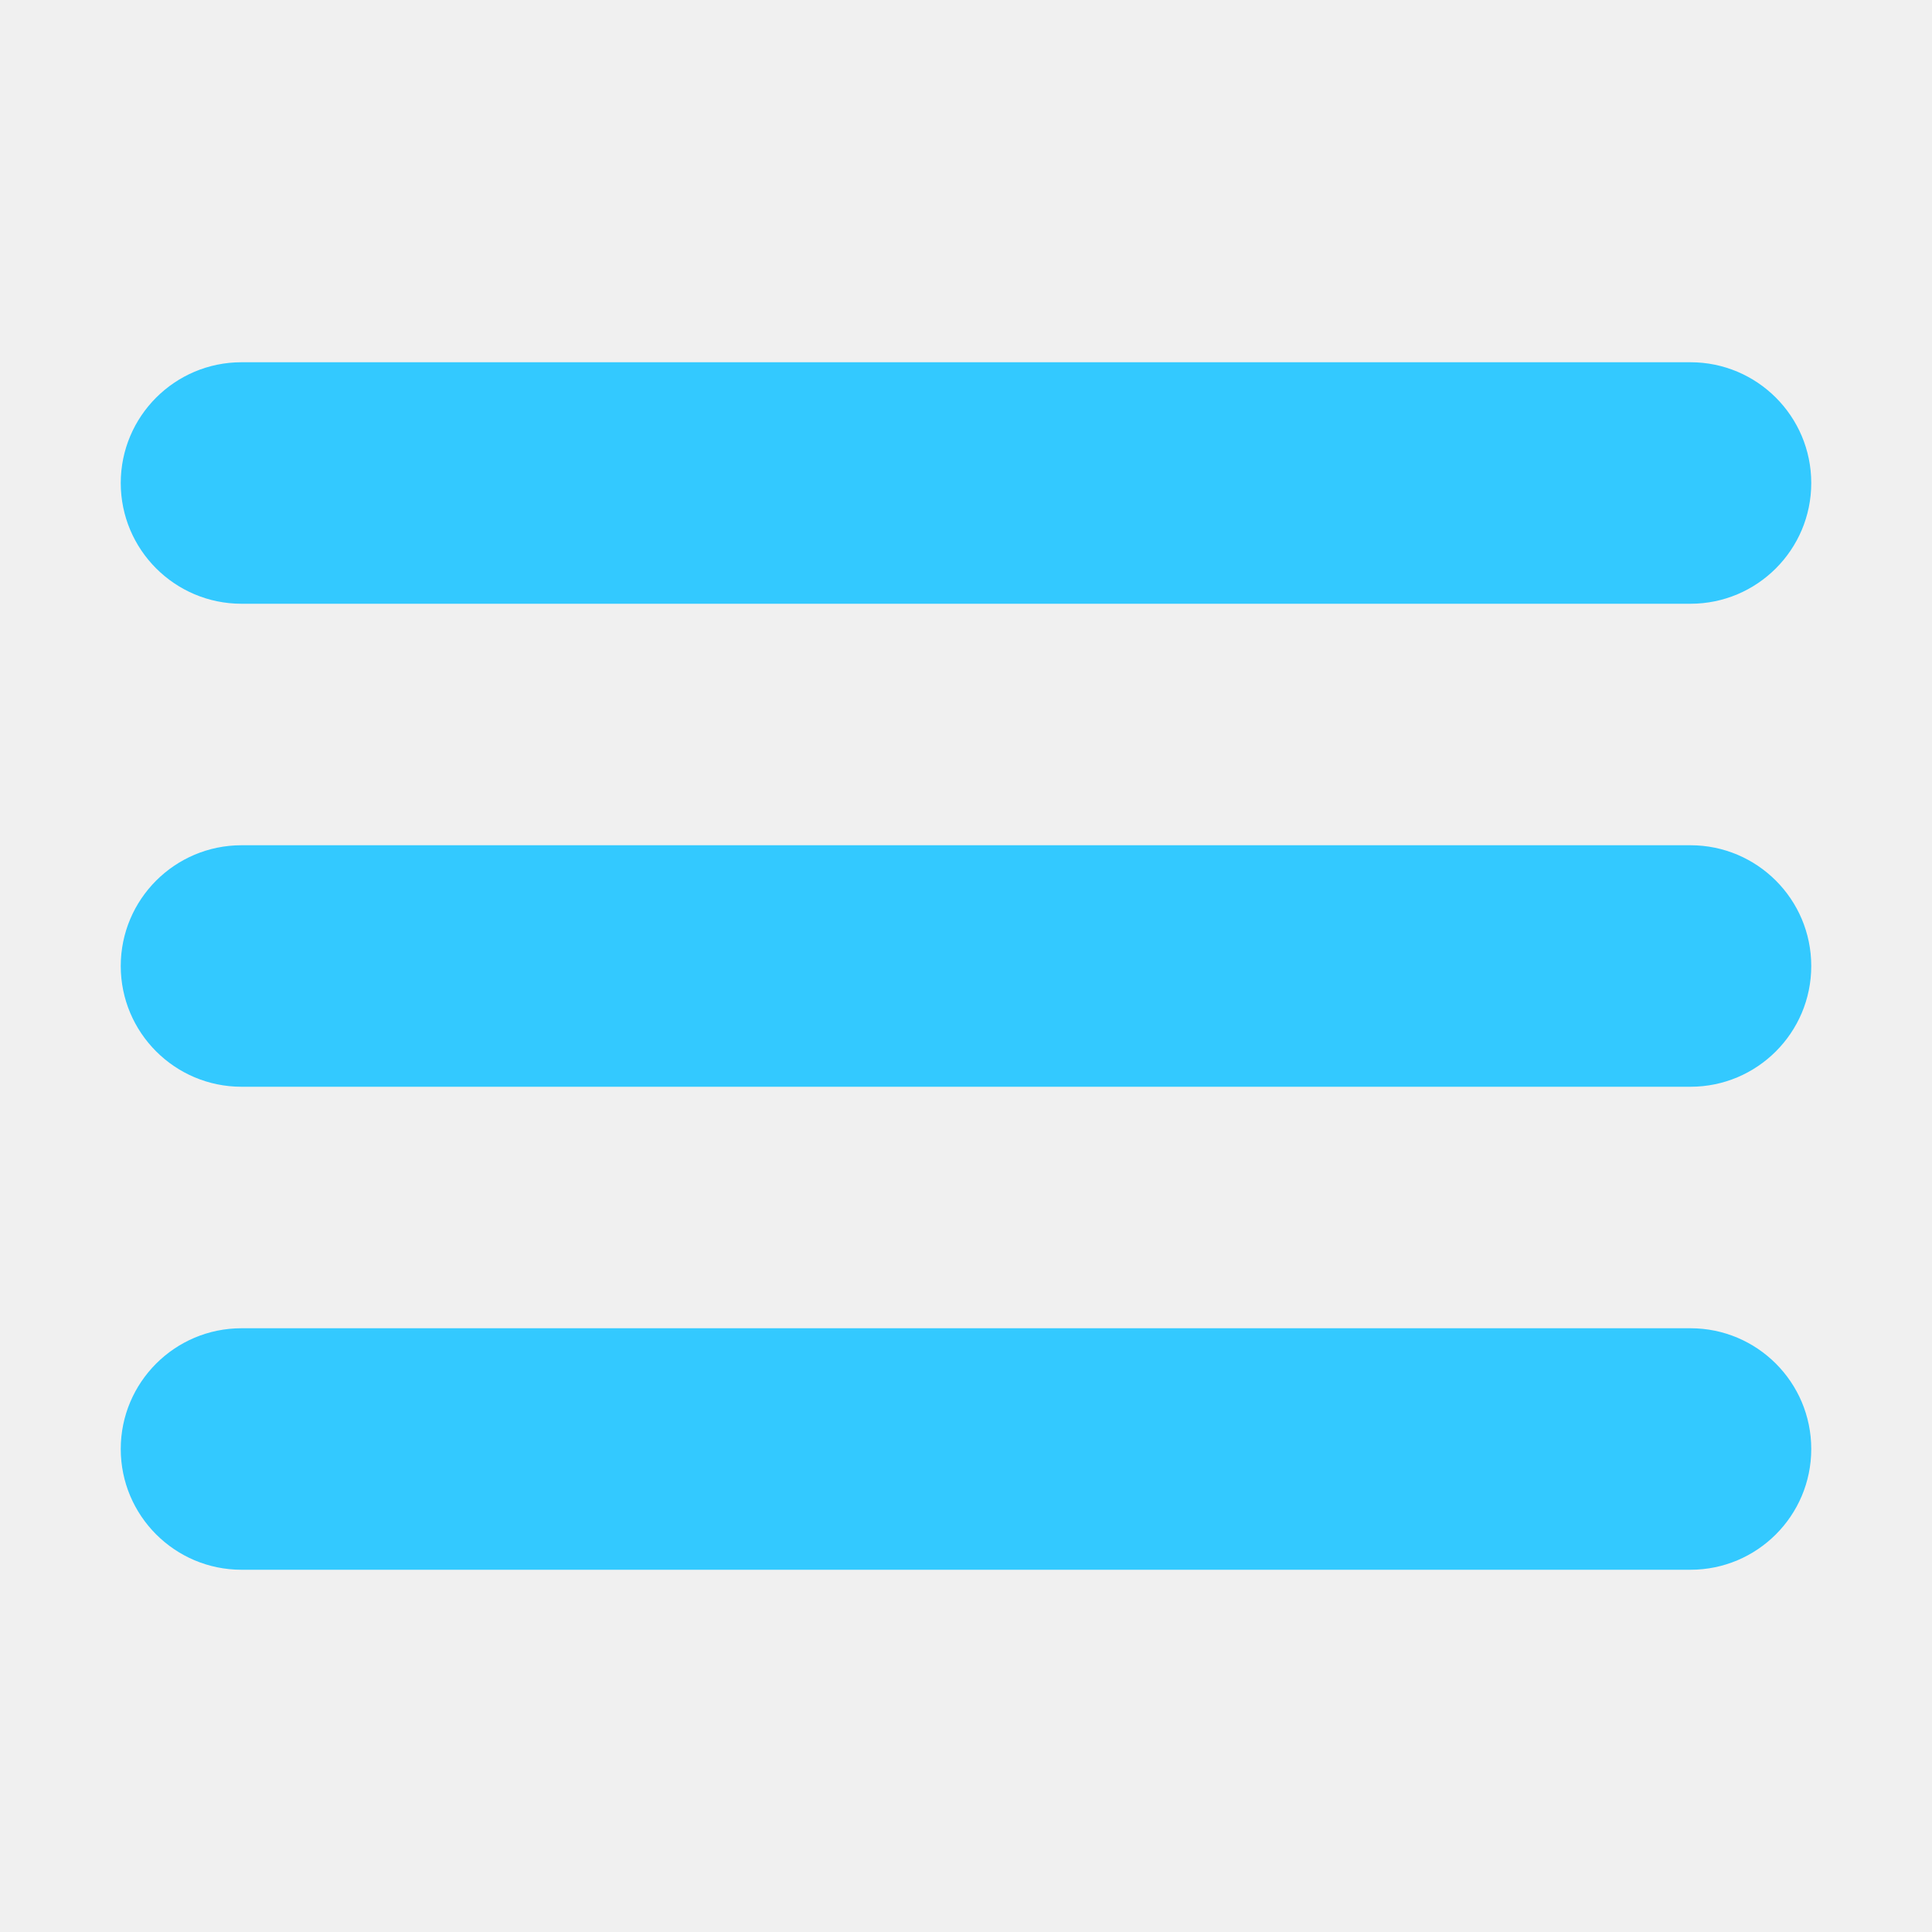
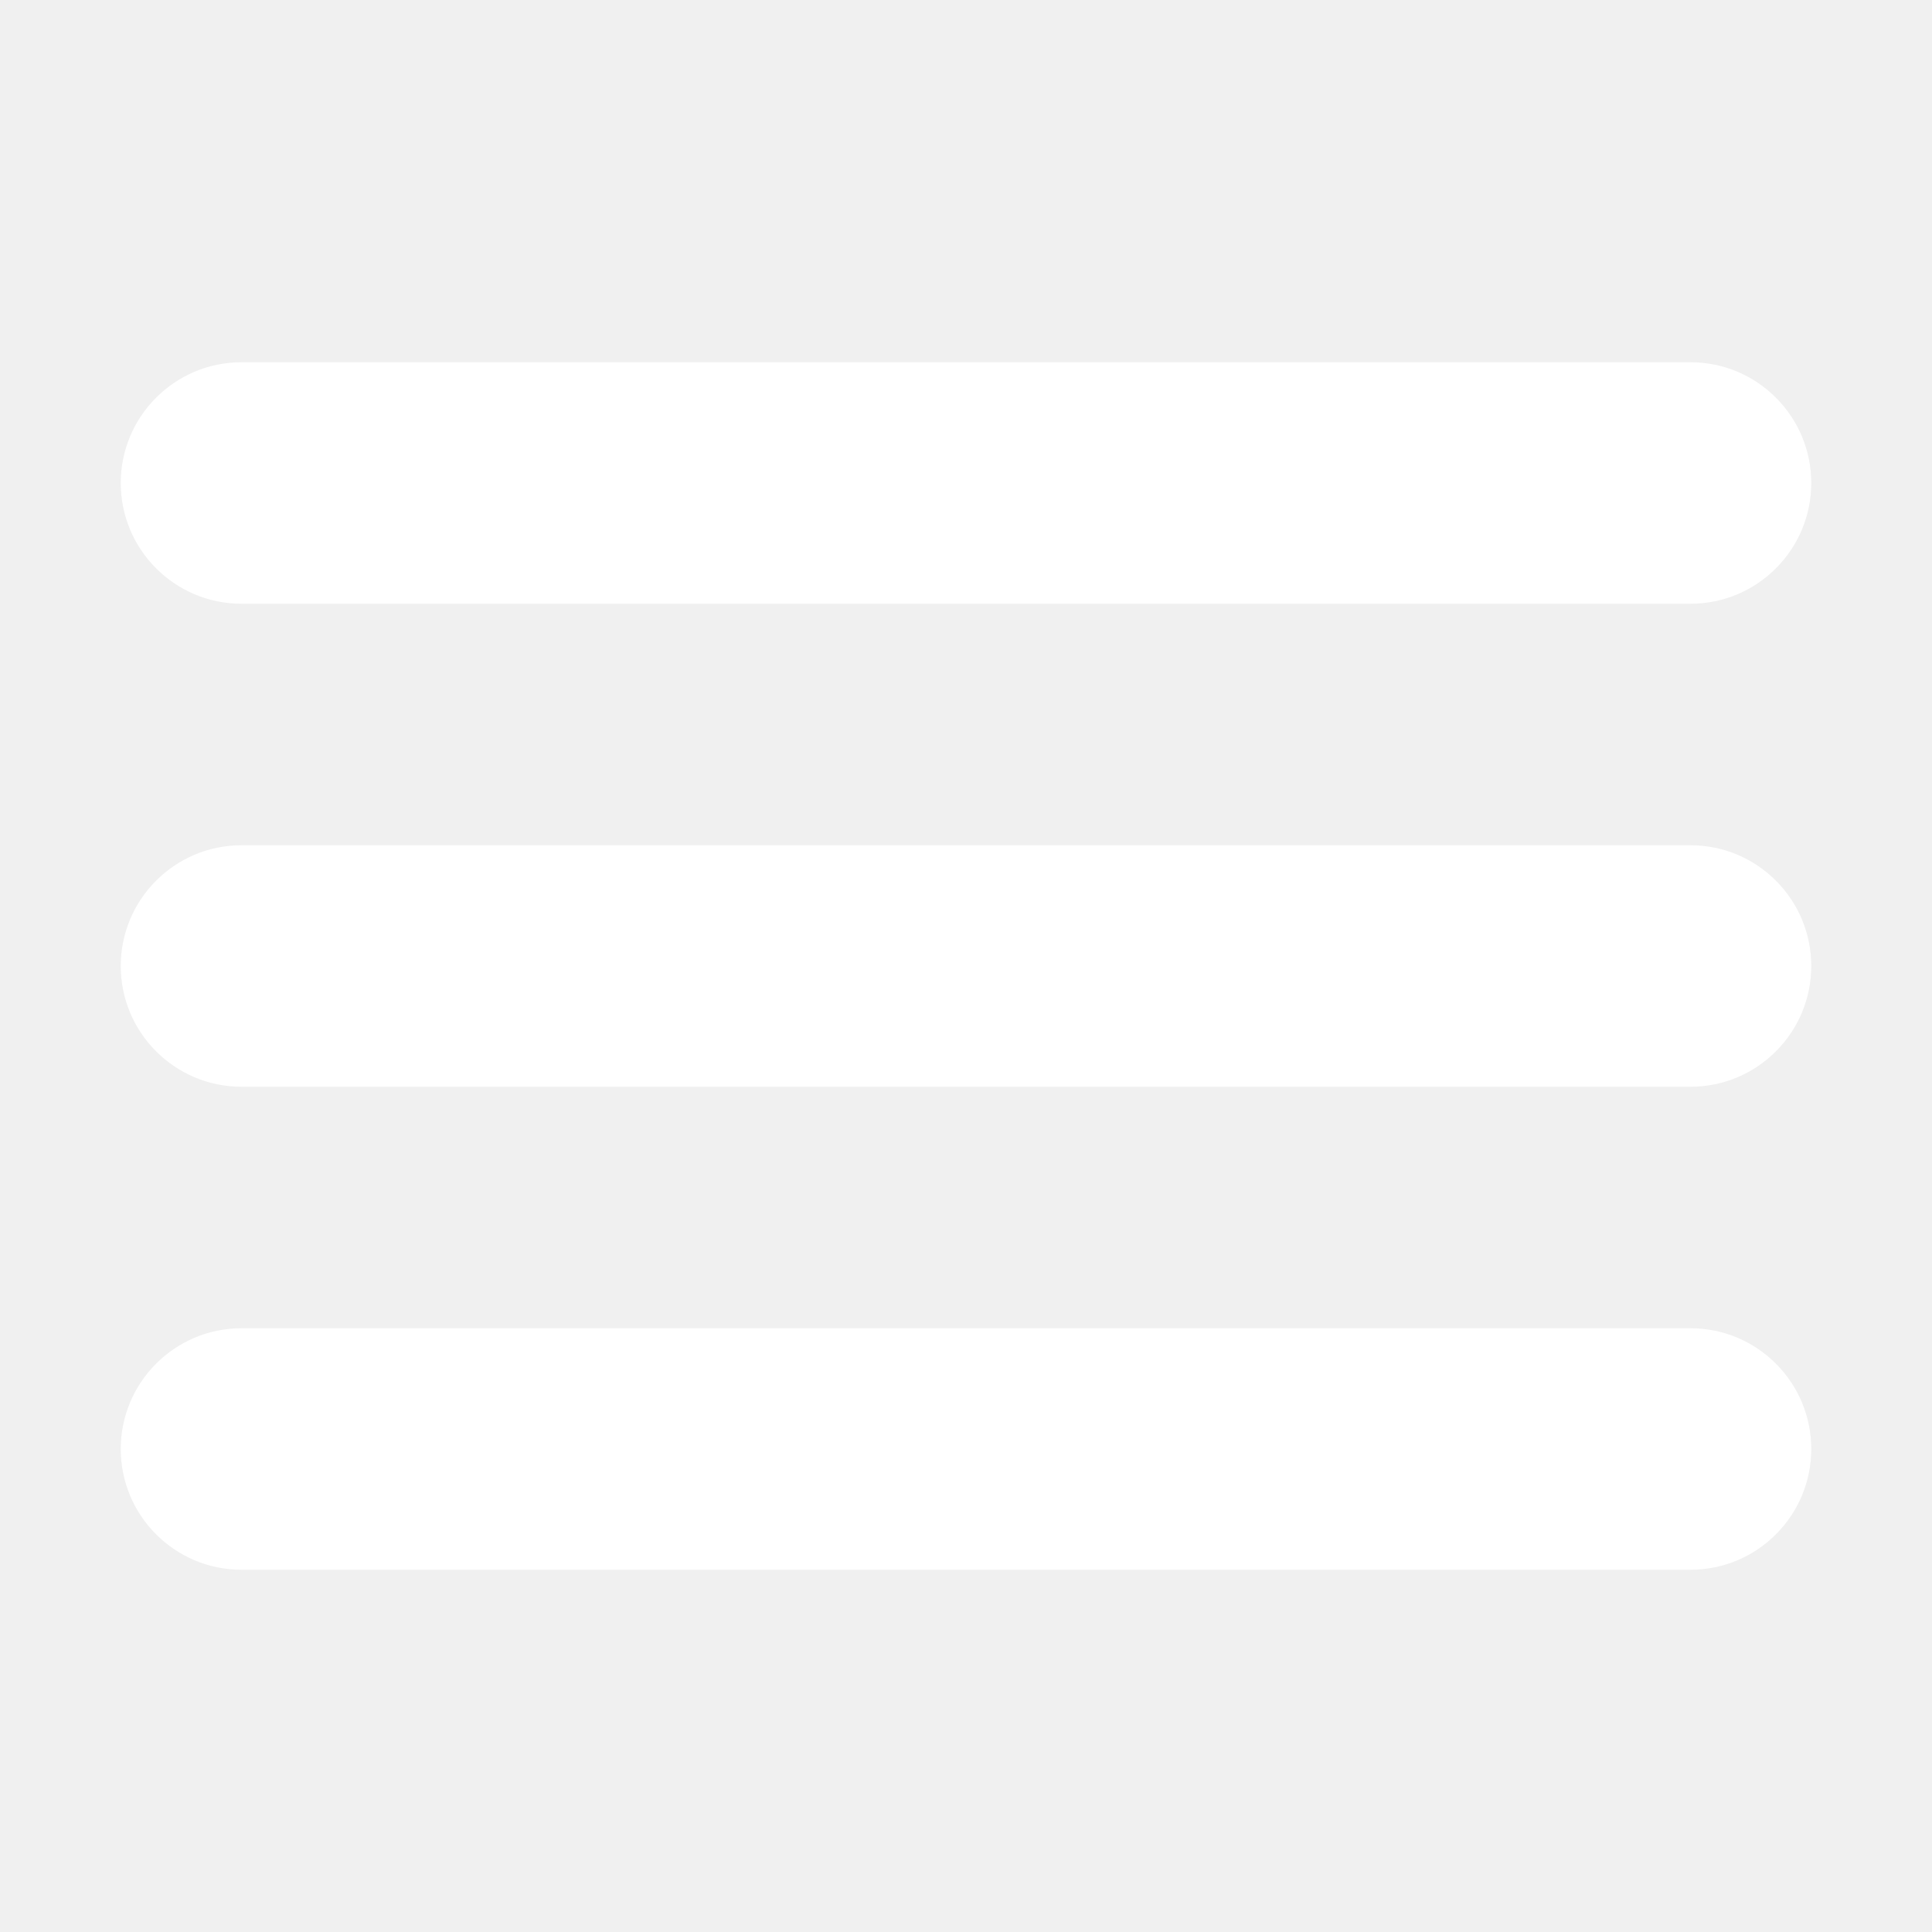
- <svg xmlns="http://www.w3.org/2000/svg" height="32px" id="Layer_1" style="fill: #33C9FF" version="1.1" viewBox="0 0 32 32" width="32px" xml:space="preserve">
+ <svg xmlns="http://www.w3.org/2000/svg" height="32px" id="Layer_1" style="fill: white" version="1.1" viewBox="0 0 32 32" width="32px" xml:space="preserve">
  <path d="M4,10h24c1.104,0,2-0.896,2-2s-0.896-2-2-2H4C2.896,6,2,6.896,2,8S2.896,10,4,10z M28,14H4c-1.104,0-2,0.896-2,2  s0.896,2,2,2h24c1.104,0,2-0.896,2-2S29.104,14,28,14z M28,22H4c-1.104,0-2,0.896-2,2s0.896,2,2,2h24c1.104,0,2-0.896,2-2  S29.104,22,28,22z" />
</svg>
